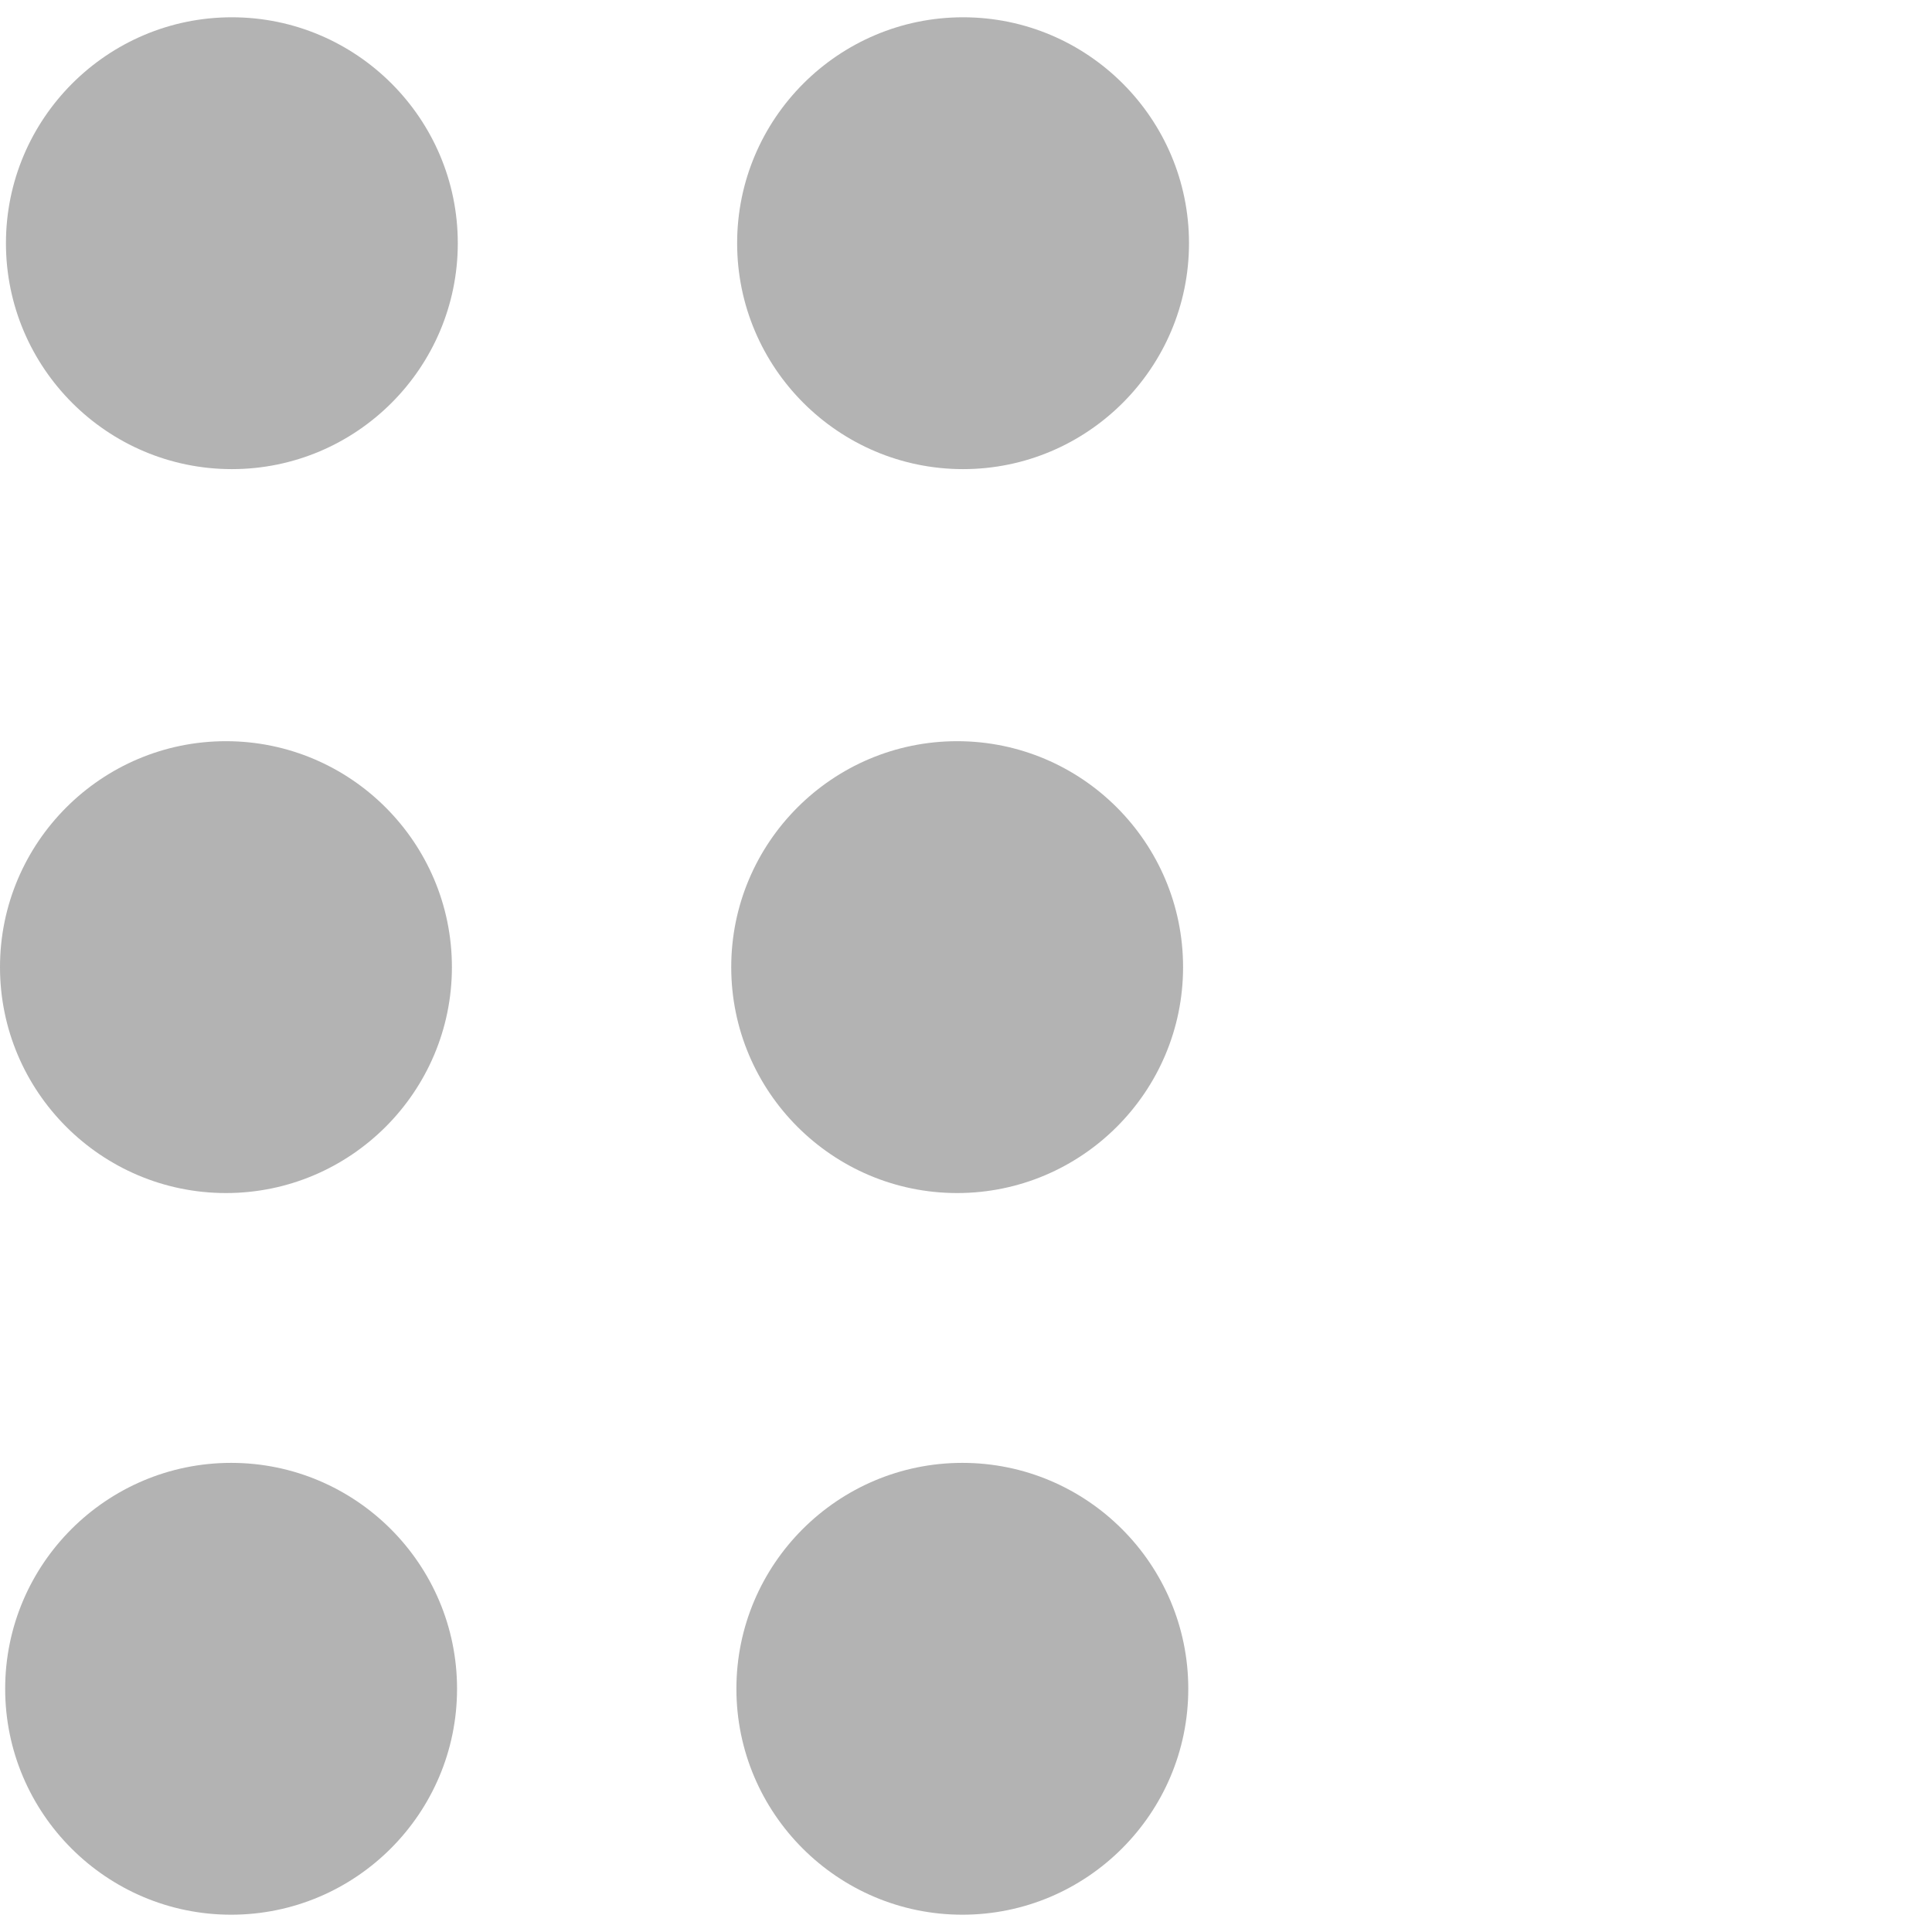
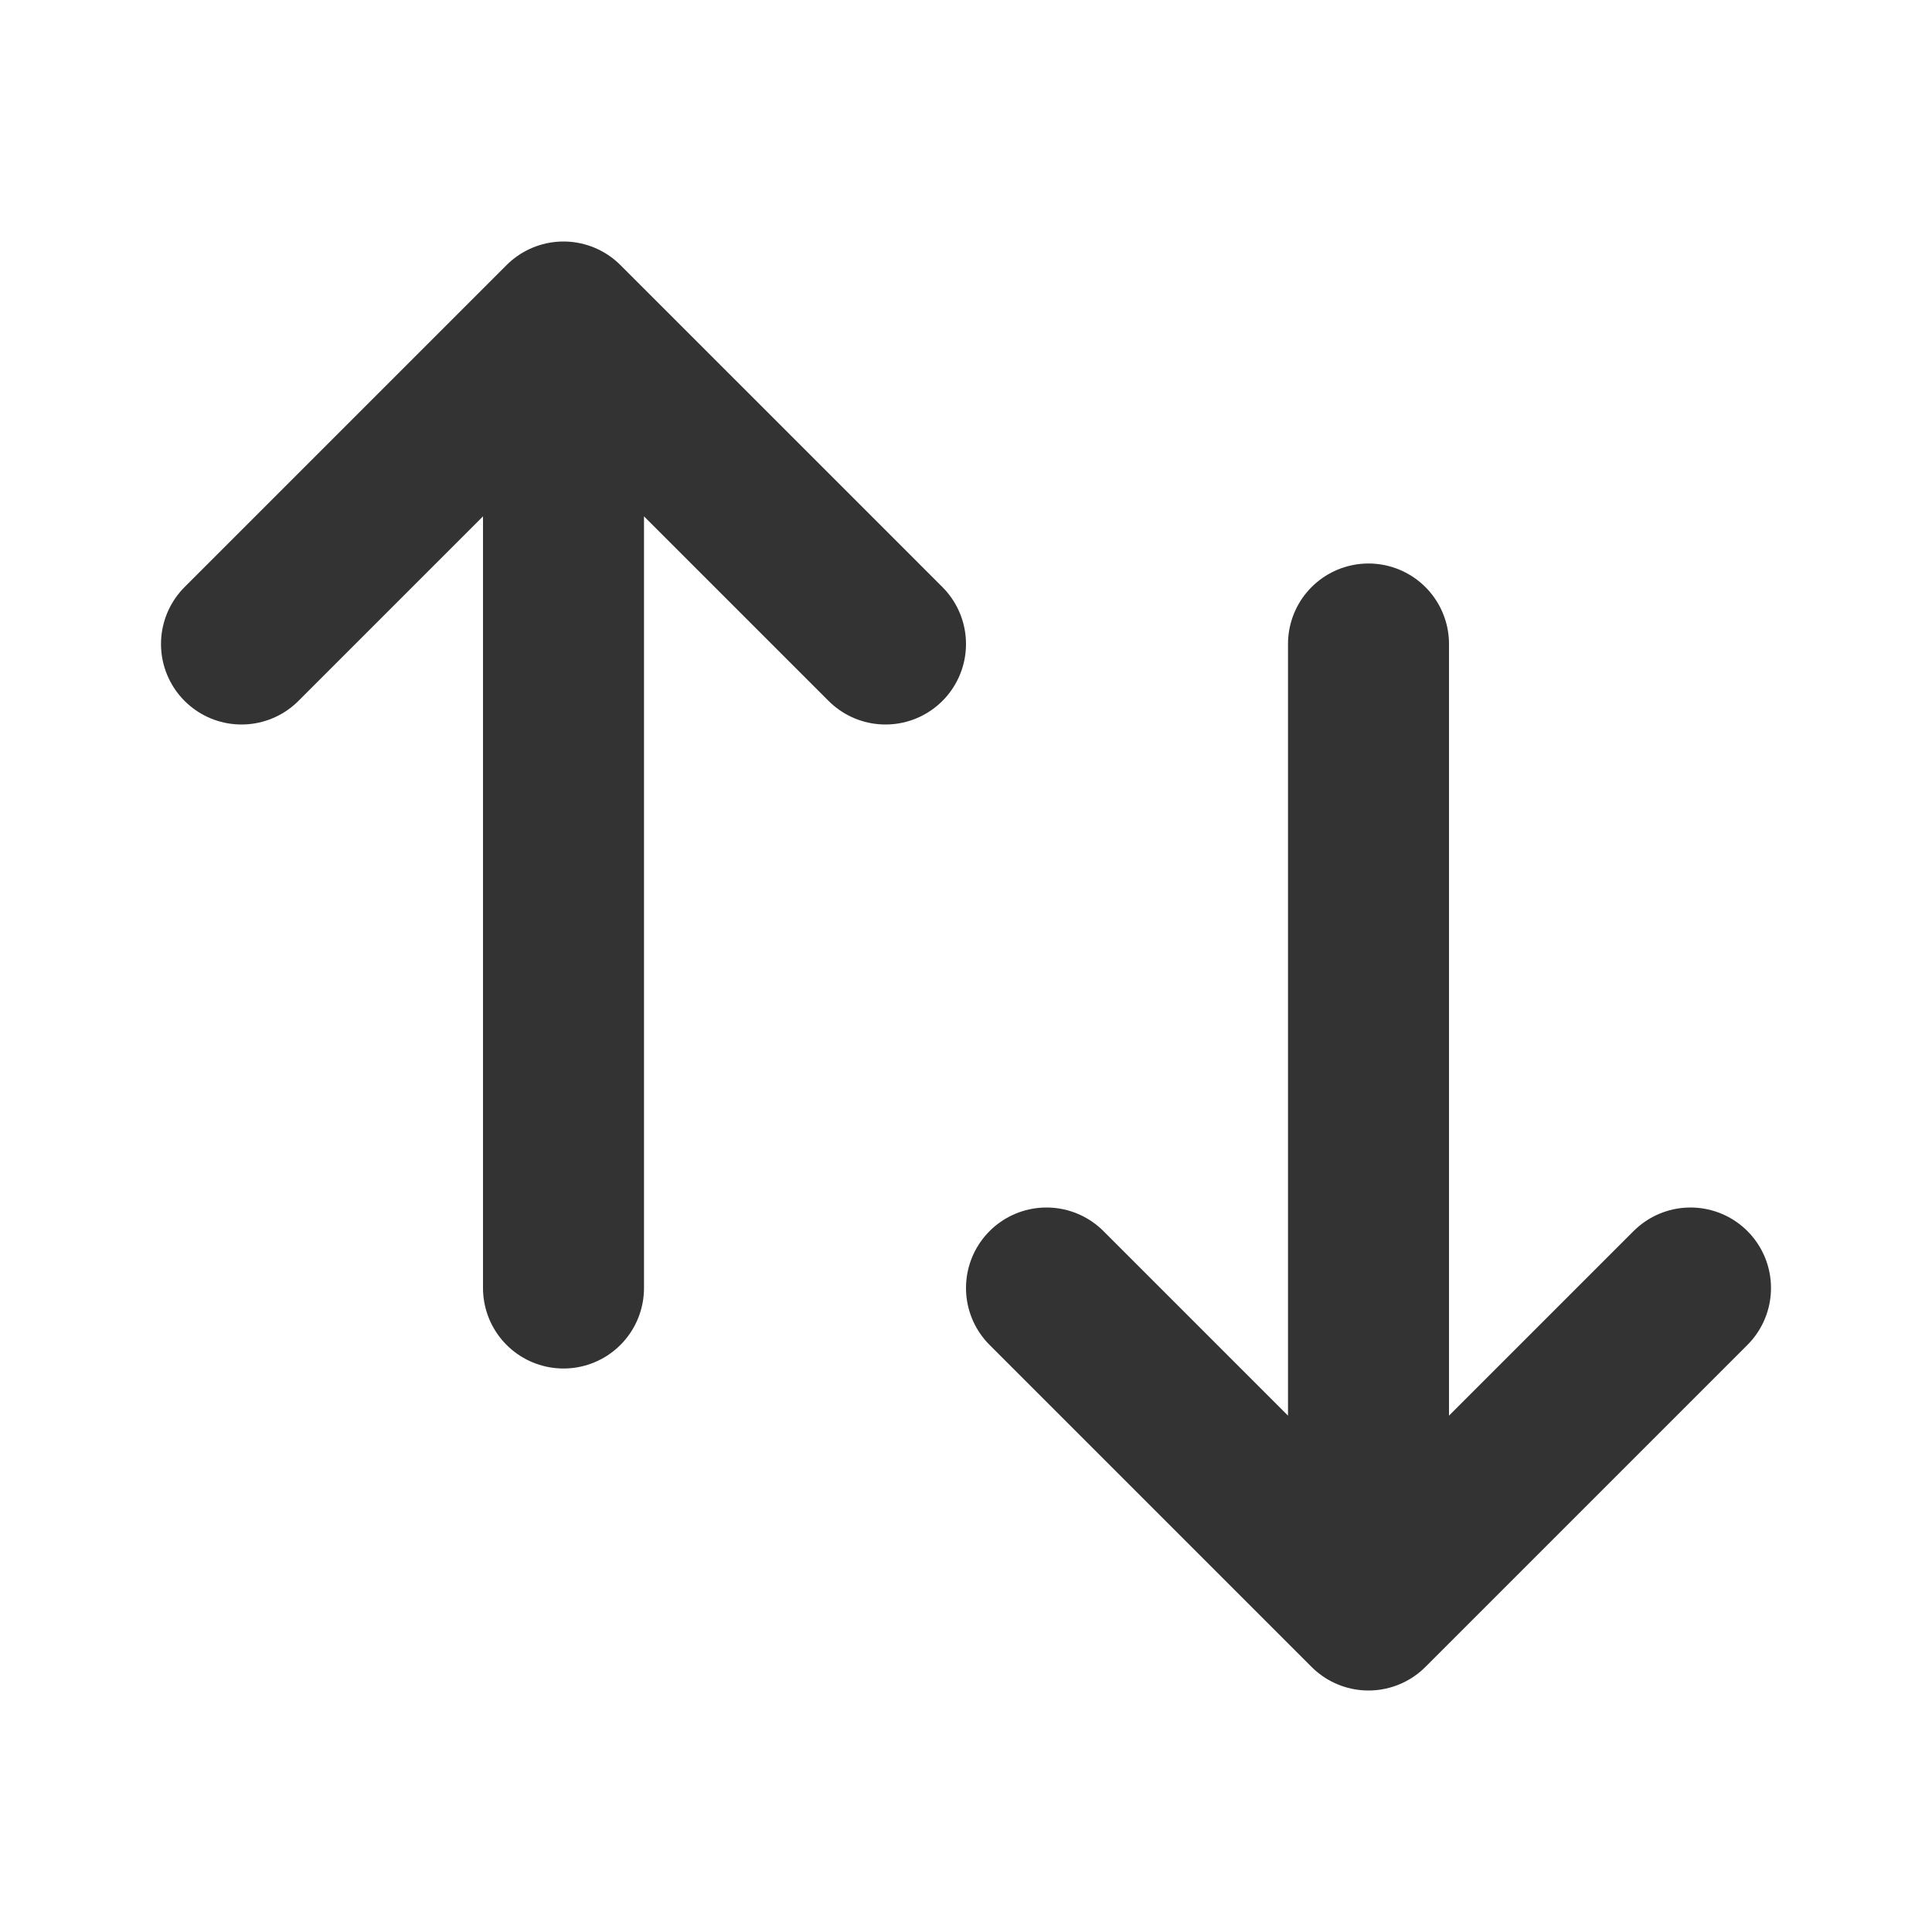
- <svg xmlns="http://www.w3.org/2000/svg" version="1.1" width="512" height="512" x="0" y="0" viewBox="0 0 276.167 276.167" style="enable-background:new 0 0 512 512" xml:space="preserve" class="">
-   <g>
-     <g>
-       <g>
-         <path d="M33.144,2.471C15.336,2.471,0.85,16.958,0.85,34.765s14.48,32.293,32.294,32.293s32.294-14.486,32.294-32.293    S50.951,2.471,33.144,2.471z" fill="#b3b3b3" data-original="#000000" style="" />
-         <path d="M137.663,2.471c-17.807,0-32.294,14.487-32.294,32.294s14.487,32.293,32.294,32.293c17.808,0,32.297-14.486,32.297-32.293    S155.477,2.471,137.663,2.471z" fill="#b3b3b3" data-original="#000000" style="" />
-         <path d="M32.3,170.539c17.807,0,32.297-14.483,32.297-32.293c0-17.811-14.49-32.297-32.297-32.297S0,120.436,0,138.246    C0,156.056,14.493,170.539,32.3,170.539z" fill="#b3b3b3" data-original="#000000" style="" />
-         <path d="M136.819,170.539c17.804,0,32.294-14.483,32.294-32.293c0-17.811-14.478-32.297-32.294-32.297    c-17.813,0-32.294,14.486-32.294,32.297C104.525,156.056,119.012,170.539,136.819,170.539z" fill="#b3b3b3" data-original="#000000" style="" />
-         <path d="M33.039,209.108c-17.807,0-32.3,14.483-32.3,32.294c0,17.804,14.493,32.293,32.3,32.293s32.293-14.482,32.293-32.293    S50.846,209.108,33.039,209.108z" fill="#b3b3b3" data-original="#000000" style="" />
-         <path d="M137.564,209.108c-17.808,0-32.3,14.483-32.3,32.294c0,17.804,14.487,32.293,32.3,32.293    c17.804,0,32.293-14.482,32.293-32.293S155.368,209.108,137.564,209.108z" fill="#b3b3b3" data-original="#000000" style="" />
-       </g>
-     </g>
-     <g>
- </g>
-     <g>
- </g>
-     <g>
- </g>
-     <g>
- </g>
-     <g>
- </g>
-     <g>
- </g>
-     <g>
- </g>
-     <g>
- </g>
-     <g>
- </g>
-     <g>
- </g>
-     <g>
- </g>
-     <g>
- </g>
-     <g>
- </g>
-     <g>
- </g>
-     <g>
- </g>
-   </g>
+ <svg xmlns="http://www.w3.org/2000/svg" class="h-6 w-6" fill="none" viewBox="0 0 24 24" stroke="#333333">
+   <path stroke-linecap="round" stroke-linejoin="round" stroke-width="2" d="M7 16V4m0 0L3 8m4-4l4 4m6 0v12m0 0l4-4m-4 4l-4-4" />
</svg>
